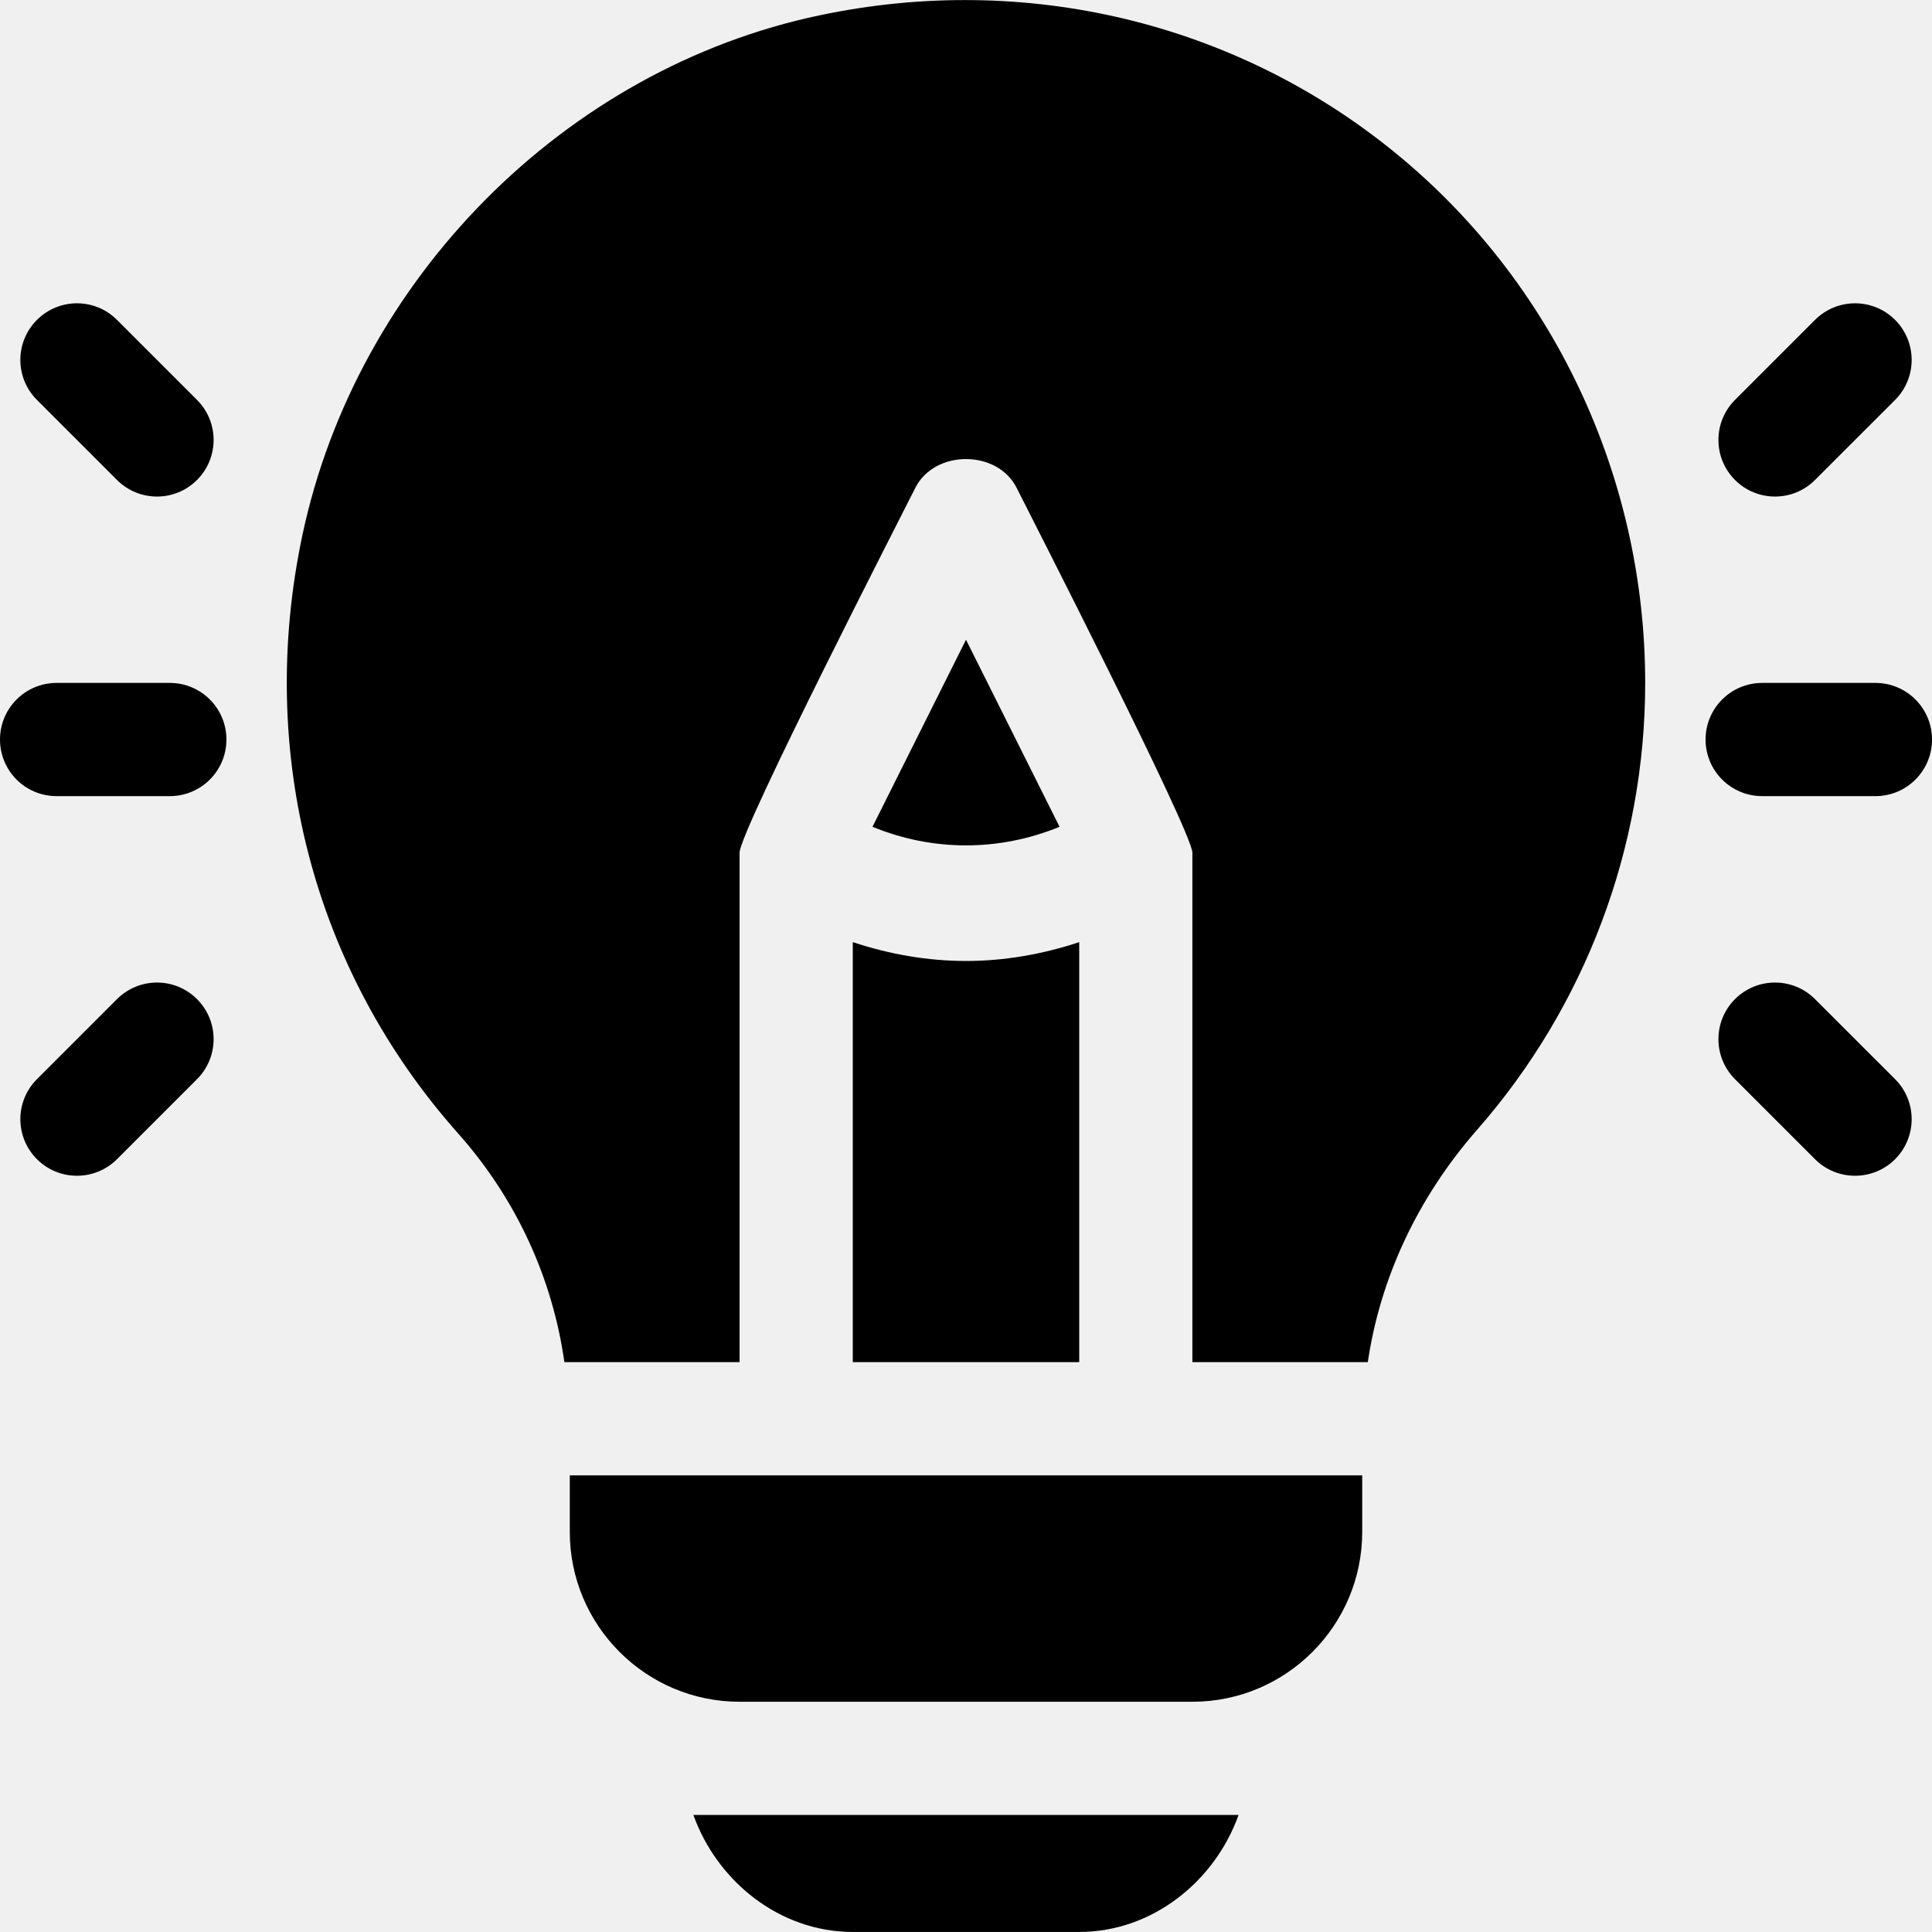
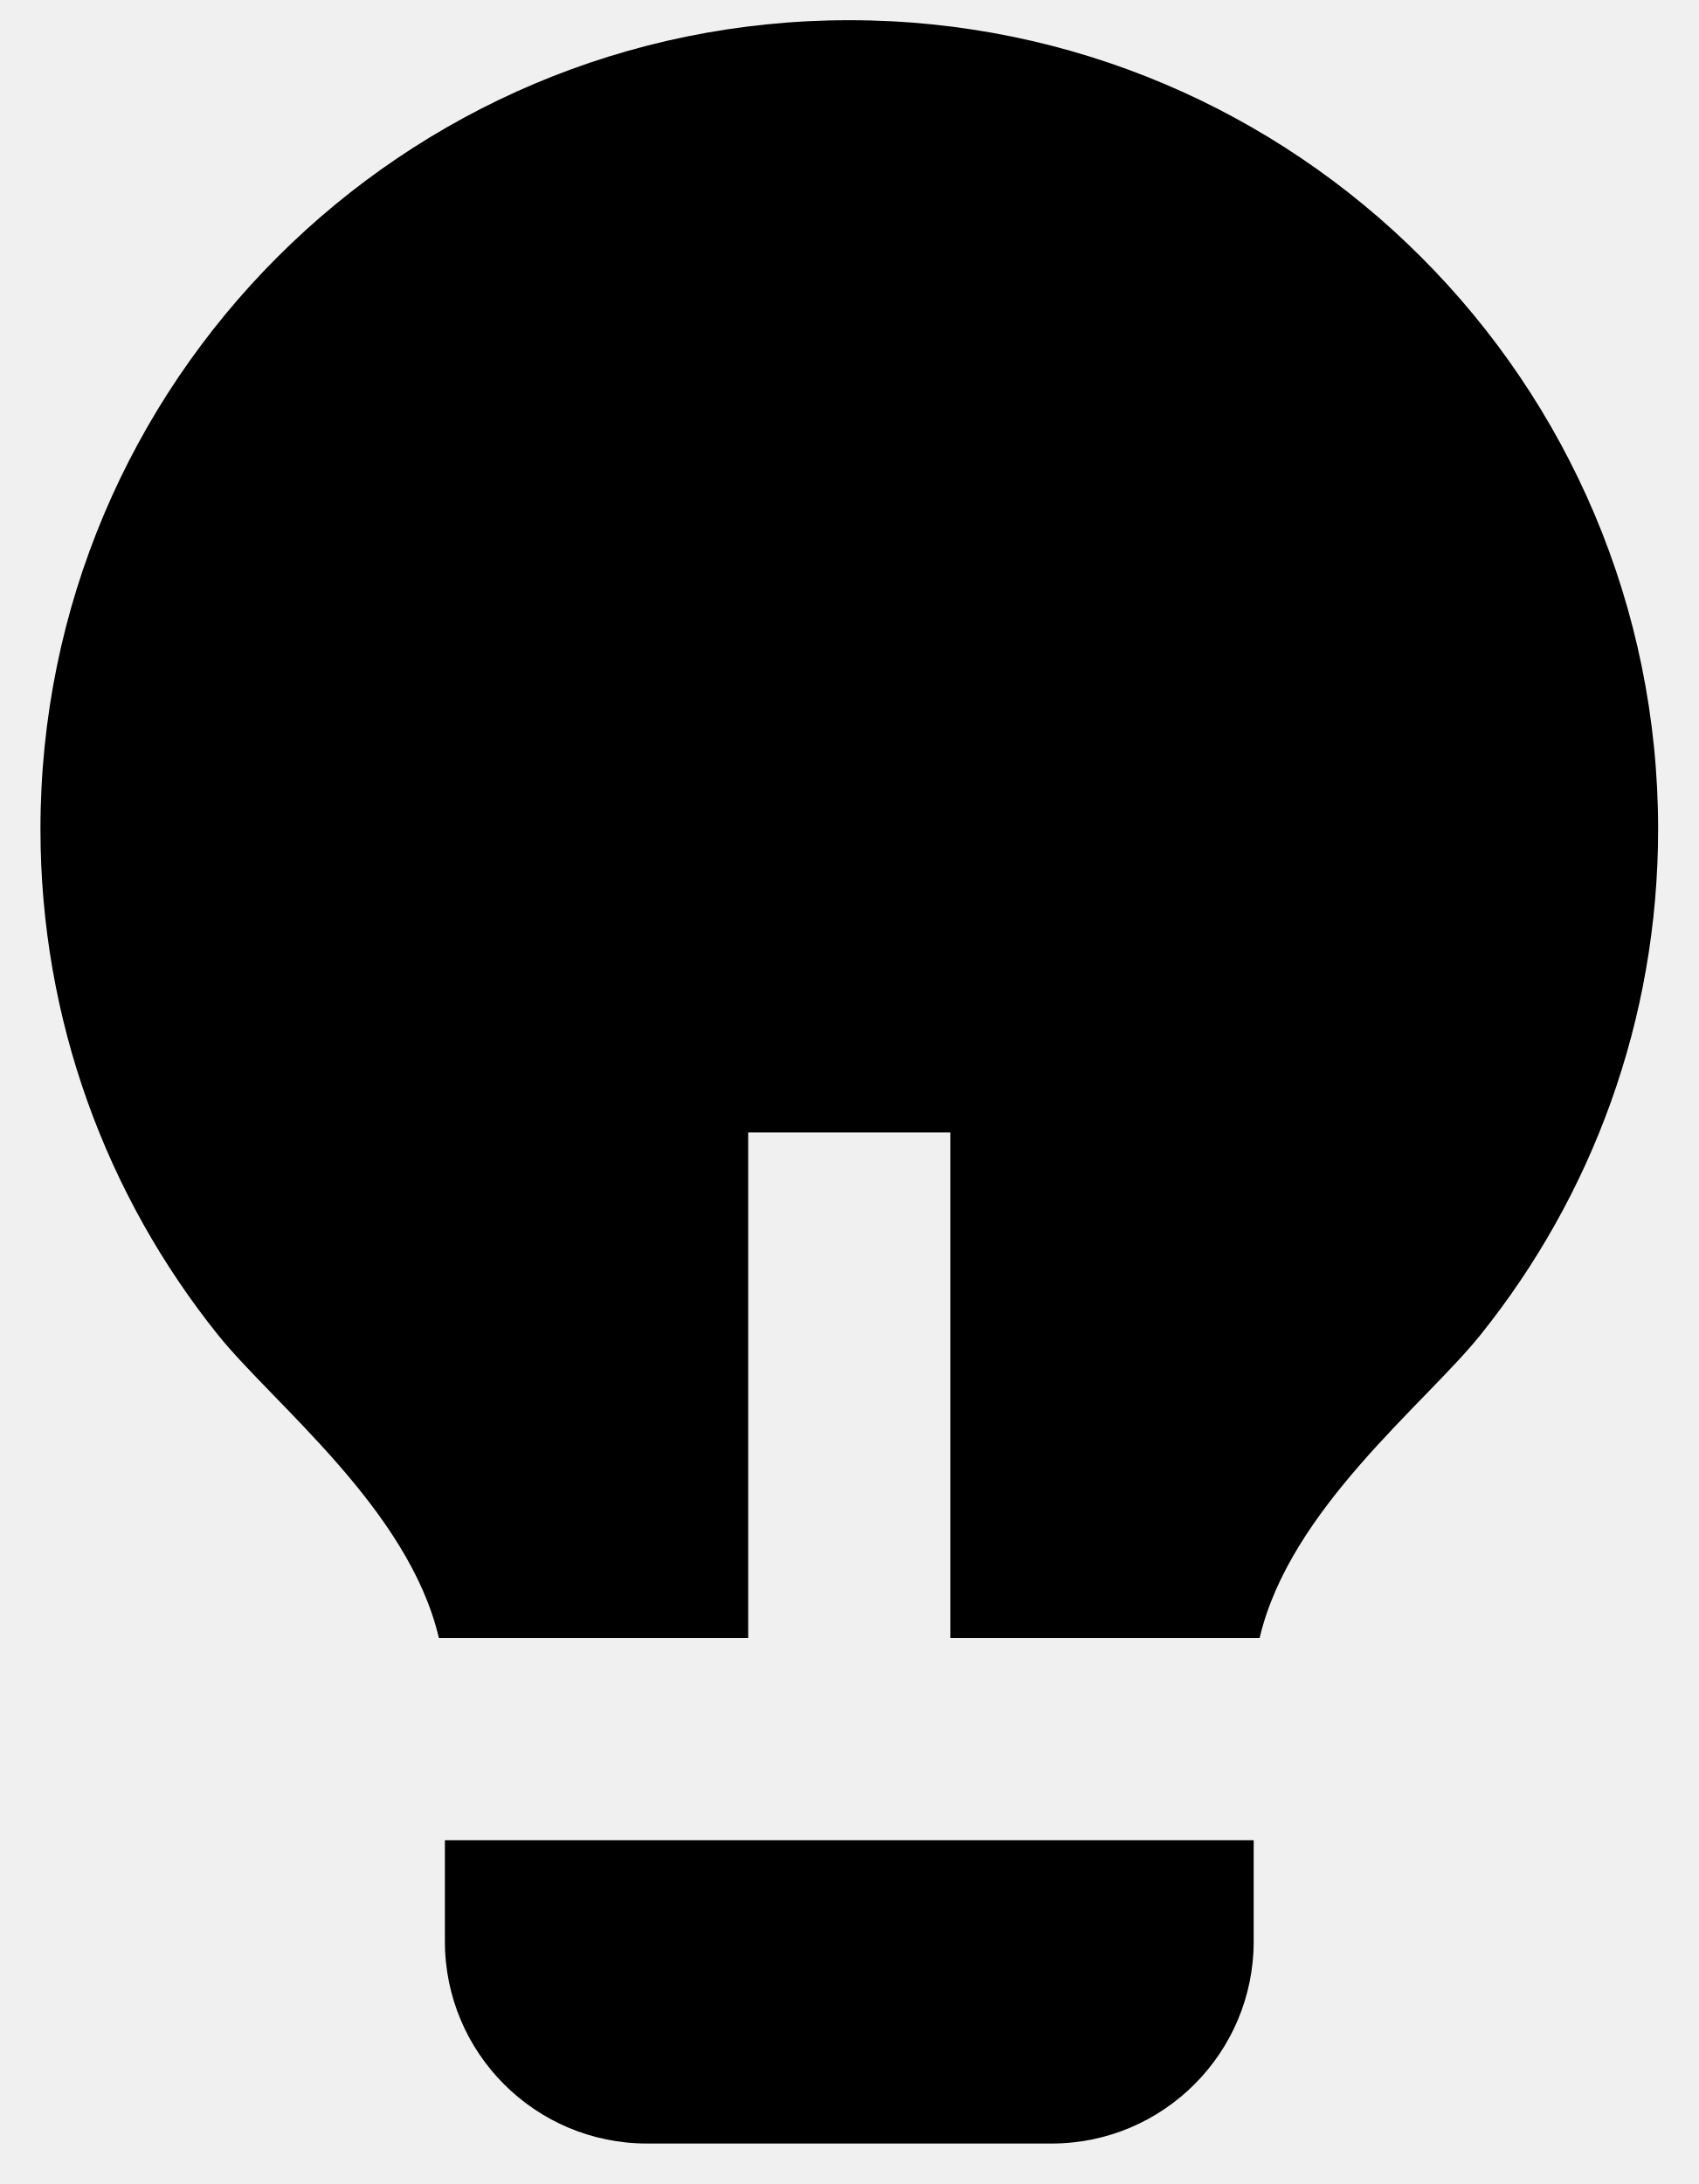
- <svg xmlns="http://www.w3.org/2000/svg" width="40" height="40" viewBox="0 0 40 40" fill="none">
-   <g clip-path="url(#clip0_165_154)">
-     <path d="M3.516 14.139H1.172C0.524 14.139 0 14.664 0 15.311C0 15.959 0.524 16.483 1.172 16.483H3.516C4.163 16.483 4.688 15.959 4.688 15.311C4.688 14.664 4.163 14.139 3.516 14.139Z" fill="black" />
-     <path d="M4.079 8.28L2.422 6.623C1.965 6.165 1.223 6.165 0.765 6.623C0.307 7.081 0.307 7.822 0.765 8.28L2.422 9.937C2.88 10.395 3.622 10.395 4.079 9.937C4.537 9.479 4.537 8.738 4.079 8.28Z" fill="black" />
-     <path d="M4.079 20.686C3.622 20.228 2.88 20.228 2.422 20.686L0.765 22.343C0.307 22.8 0.307 23.542 0.765 24C1.223 24.457 1.964 24.457 2.422 24L4.079 22.343C4.537 21.885 4.537 21.143 4.079 20.686Z" fill="black" />
-     <path d="M38.828 14.139H36.484C35.837 14.139 35.312 14.664 35.312 15.311C35.312 15.959 35.837 16.483 36.484 16.483H38.828C39.476 16.483 40 15.959 40 15.311C40 14.664 39.476 14.139 38.828 14.139Z" fill="black" />
-     <path d="M39.236 6.623C38.778 6.165 38.036 6.165 37.578 6.623L35.921 8.28C35.464 8.738 35.464 9.479 35.921 9.937C36.379 10.395 37.121 10.395 37.578 9.937L39.236 8.28C39.693 7.822 39.693 7.081 39.236 6.623Z" fill="black" />
-     <path d="M39.236 22.343L37.578 20.686C37.121 20.228 36.379 20.228 35.921 20.686C35.464 21.143 35.464 21.885 35.921 22.343L37.578 24C38.036 24.457 38.778 24.457 39.236 24C39.693 23.542 39.693 22.8 39.236 22.343Z" fill="black" />
-     <path d="M28.863 3.144C25.558 0.457 21.222 -0.578 16.98 0.315C11.69 1.419 7.382 5.791 6.261 11.078C5.308 15.577 6.484 20.093 9.487 23.469C10.701 24.835 11.442 26.484 11.685 28.202H15.312V17.655C15.312 17.201 18.748 10.506 18.951 10.1C19.35 9.306 20.65 9.306 21.048 10.1C21.261 10.525 24.687 17.224 24.687 17.655V28.202H28.319C28.57 26.492 29.332 24.817 30.581 23.392C32.826 20.832 34.062 17.545 34.062 14.139C34.062 9.886 32.167 5.828 28.863 3.144Z" fill="black" />
-     <path d="M20 19.896C19.208 19.896 18.418 19.758 17.656 19.506V28.202H22.344V19.506C21.582 19.758 20.792 19.896 20 19.896Z" fill="black" />
-     <path d="M11.797 30.546V31.718C11.797 33.656 13.374 35.233 15.312 35.233H24.688C26.626 35.233 28.203 33.656 28.203 31.718V30.546H11.797Z" fill="black" />
-     <path d="M20 13.245L18.064 17.118C19.315 17.631 20.685 17.631 21.937 17.118L20 13.245Z" fill="black" />
-     <path d="M14.356 37.577C14.842 38.938 16.13 39.999 17.656 39.999H22.344C23.869 39.999 25.158 38.938 25.643 37.577H14.356Z" fill="black" />
-   </g>
-   <defs>
-     <clipPath id="clip0_165_154">
-       <rect width="40" height="40" fill="white" />
-     </clipPath>
-   </defs>
+ <svg xmlns="http://www.w3.org/2000/svg" width="28" height="36" viewBox="0 0 28 36" fill="none">
+   <path d="M12.334 27H7.235C6.74 24.879 4.507 23.143 3.59 21.999C1.761 19.716 0.667 16.819 0.667 13.667C0.667 6.303 6.637 0.333 14 0.333C21.364 0.333 27.334 6.303 27.334 13.667C27.334 16.821 26.238 19.719 24.407 22.002C23.491 23.145 21.26 24.879 20.765 27H15.667V18.667H12.334V27ZM20.667 30.333V32C20.667 33.841 19.175 35.333 17.334 35.333H10.667C8.826 35.333 7.334 33.841 7.334 32V30.333H20.667Z" fill="black" />
</svg>
